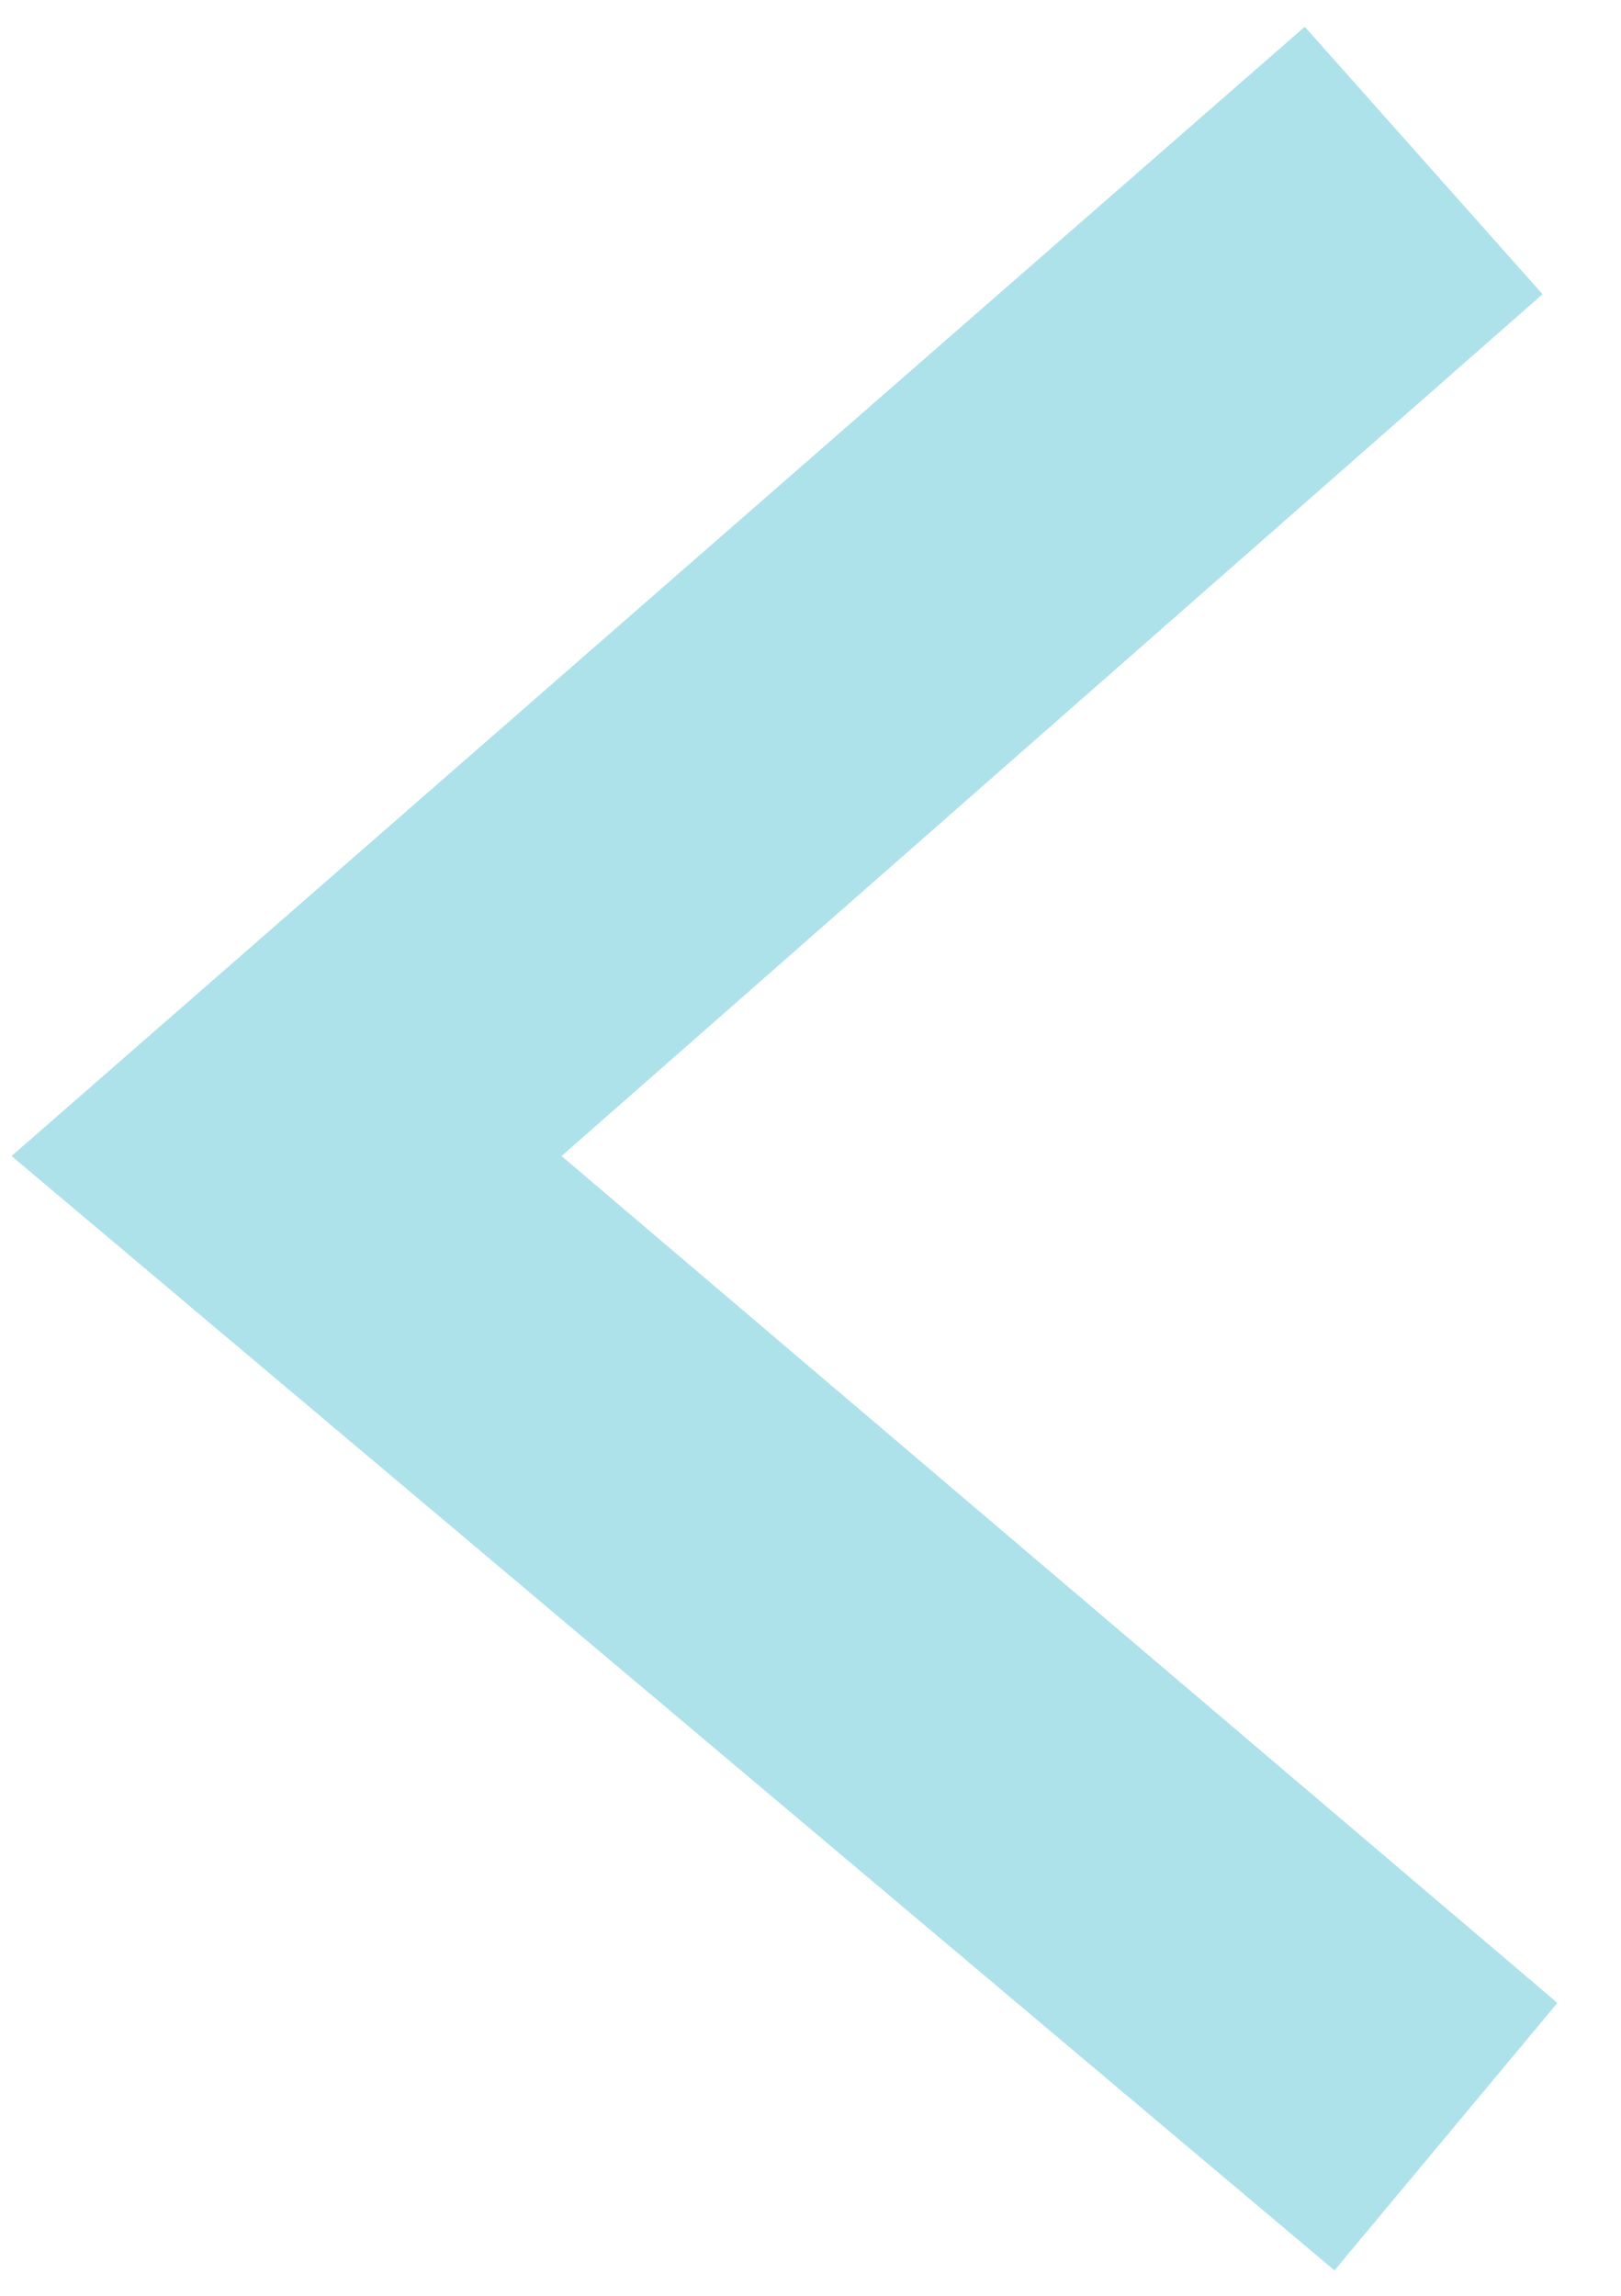
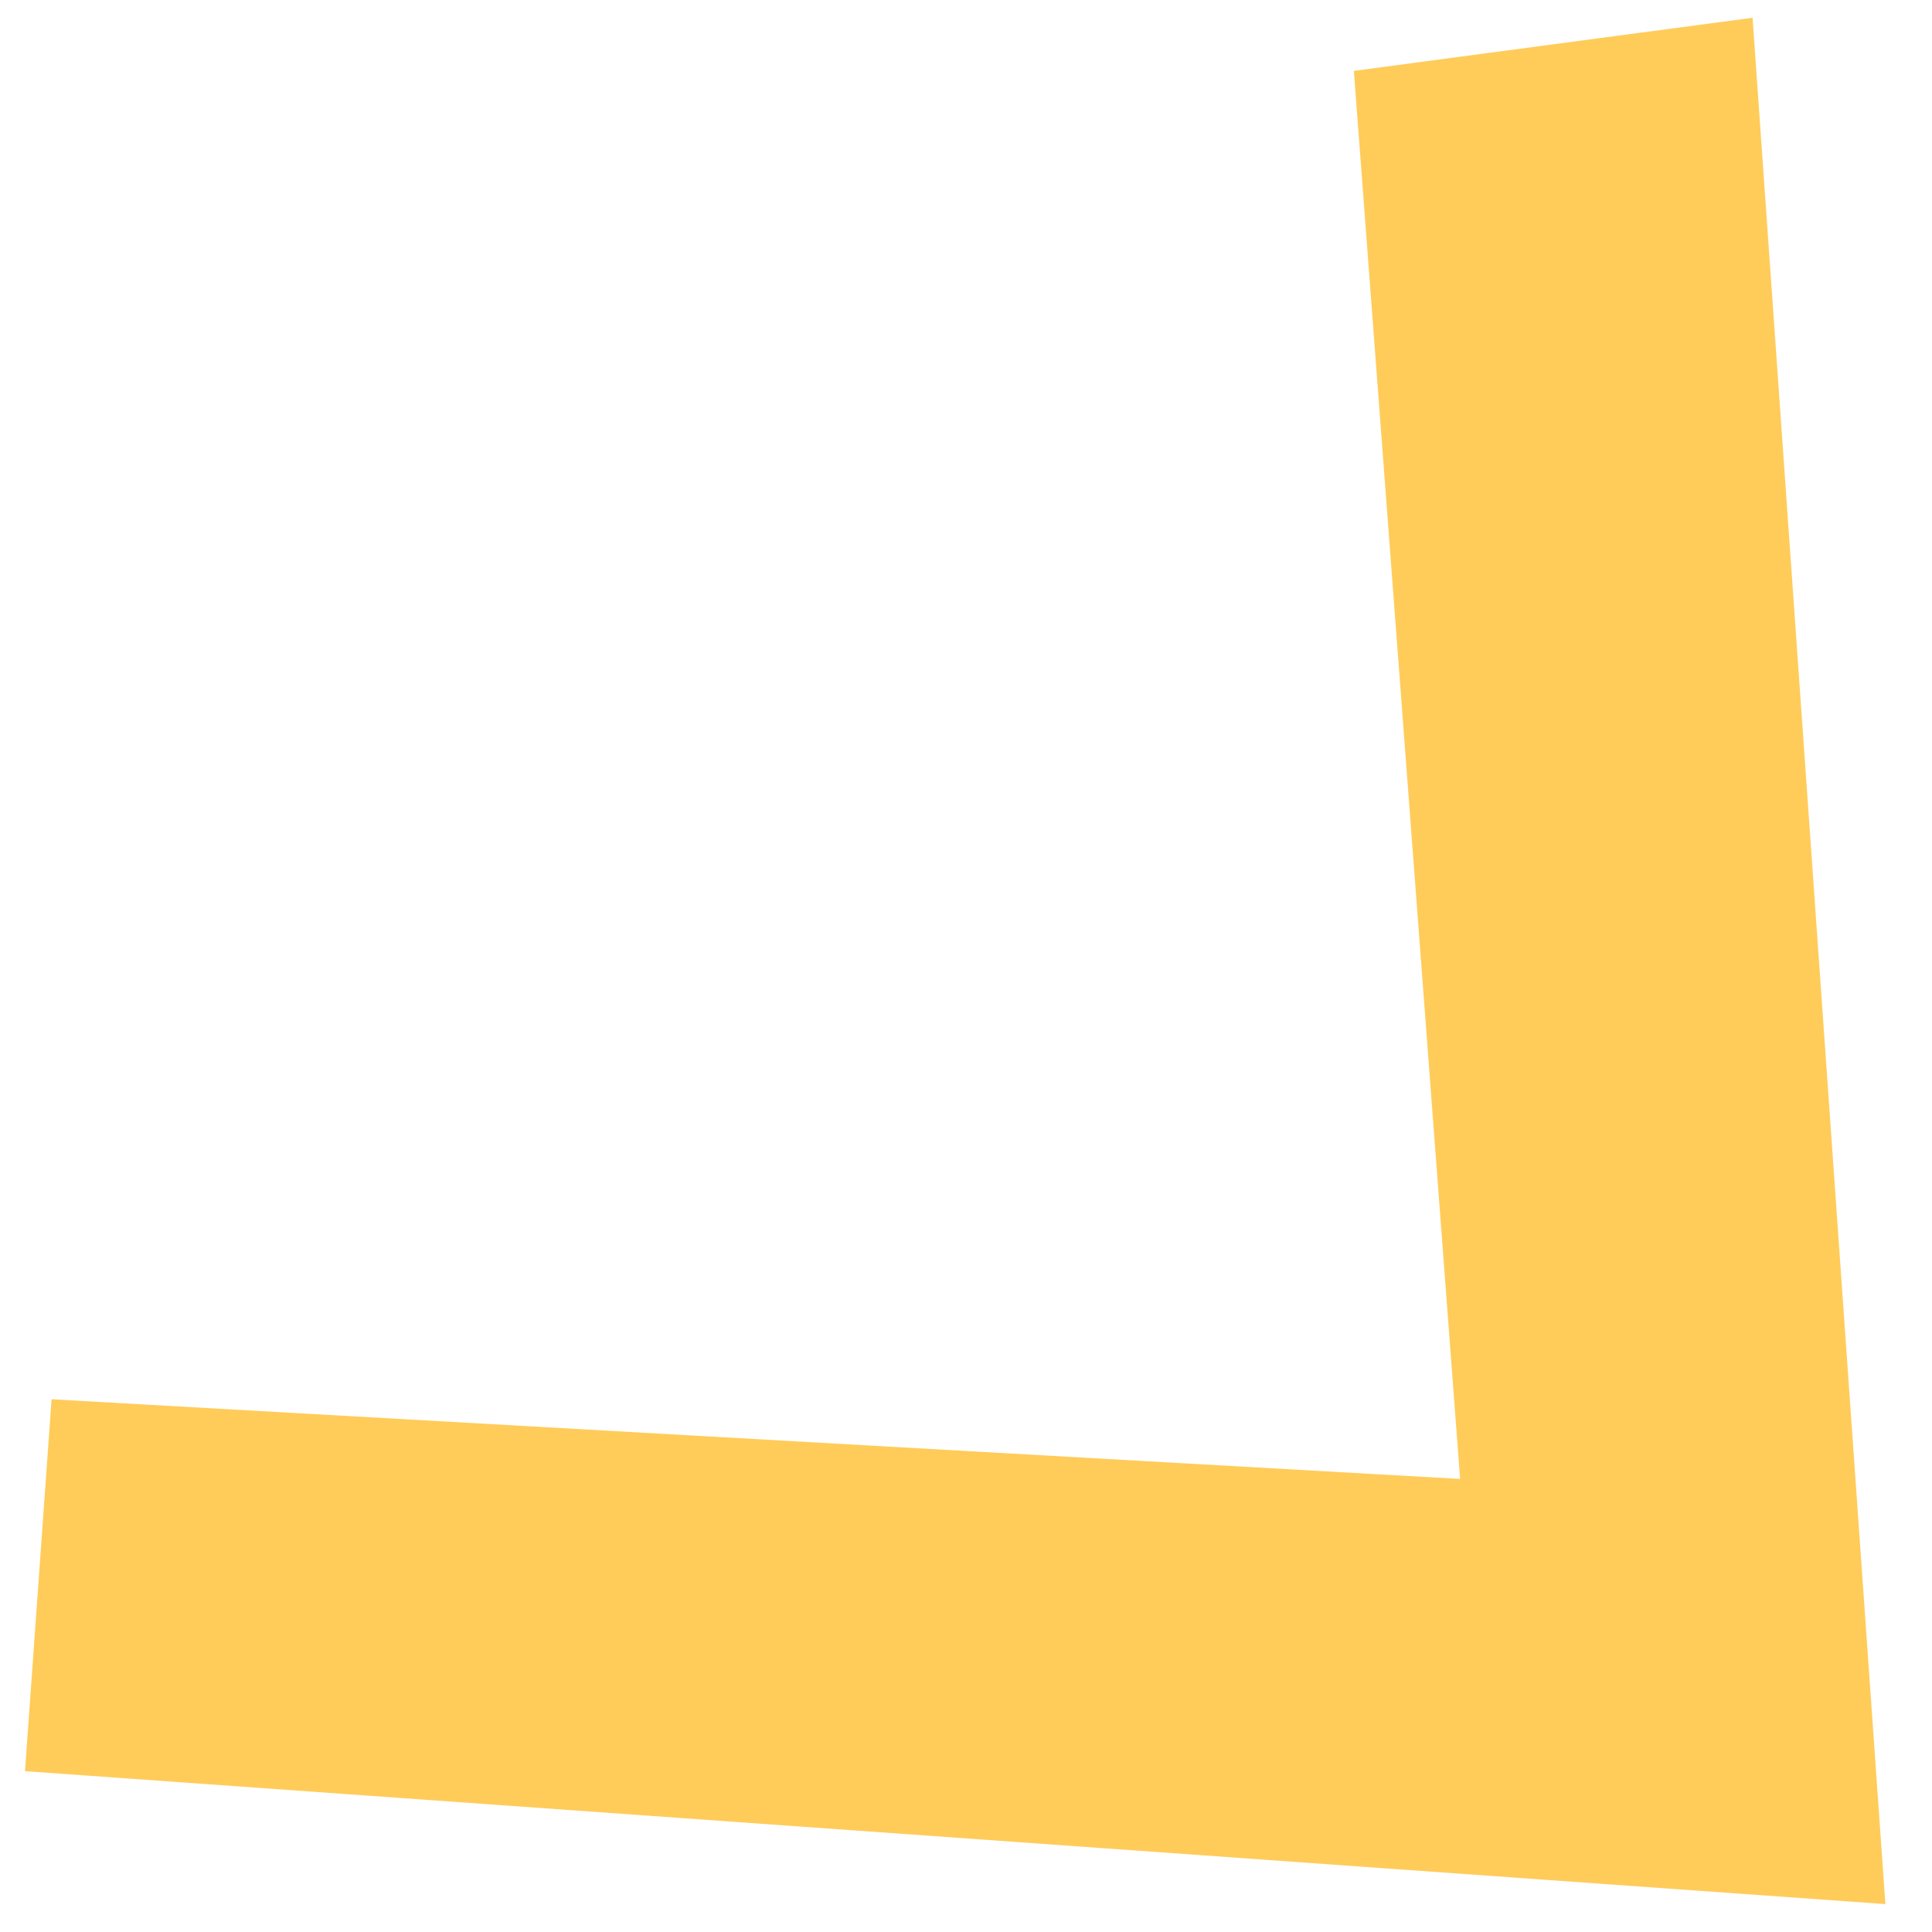
- <svg xmlns="http://www.w3.org/2000/svg" width="24" height="34" viewBox="0 0 24 34" fill="none">
-   <g id="Group11">
-     <path id="Vector" d="M19.761 33.621L23.062 29.66L8.315 17.119L22.842 4.357L19.321 0.396L0.171 17.119L19.761 33.621Z" fill="#ADE2EB" />
+ <svg xmlns="http://www.w3.org/2000/svg" width="16" height="16" viewBox="0 0 16 16" fill="none">
+   <g id="Group9">
+     <path id="Vector" d="M14.514 0.147L11.212 0.587L12.092 12.248L0.427 11.588L0.207 14.668L15.614 15.769L14.514 0.147Z" fill="#FFCC5A" />
  </g>
</svg>
